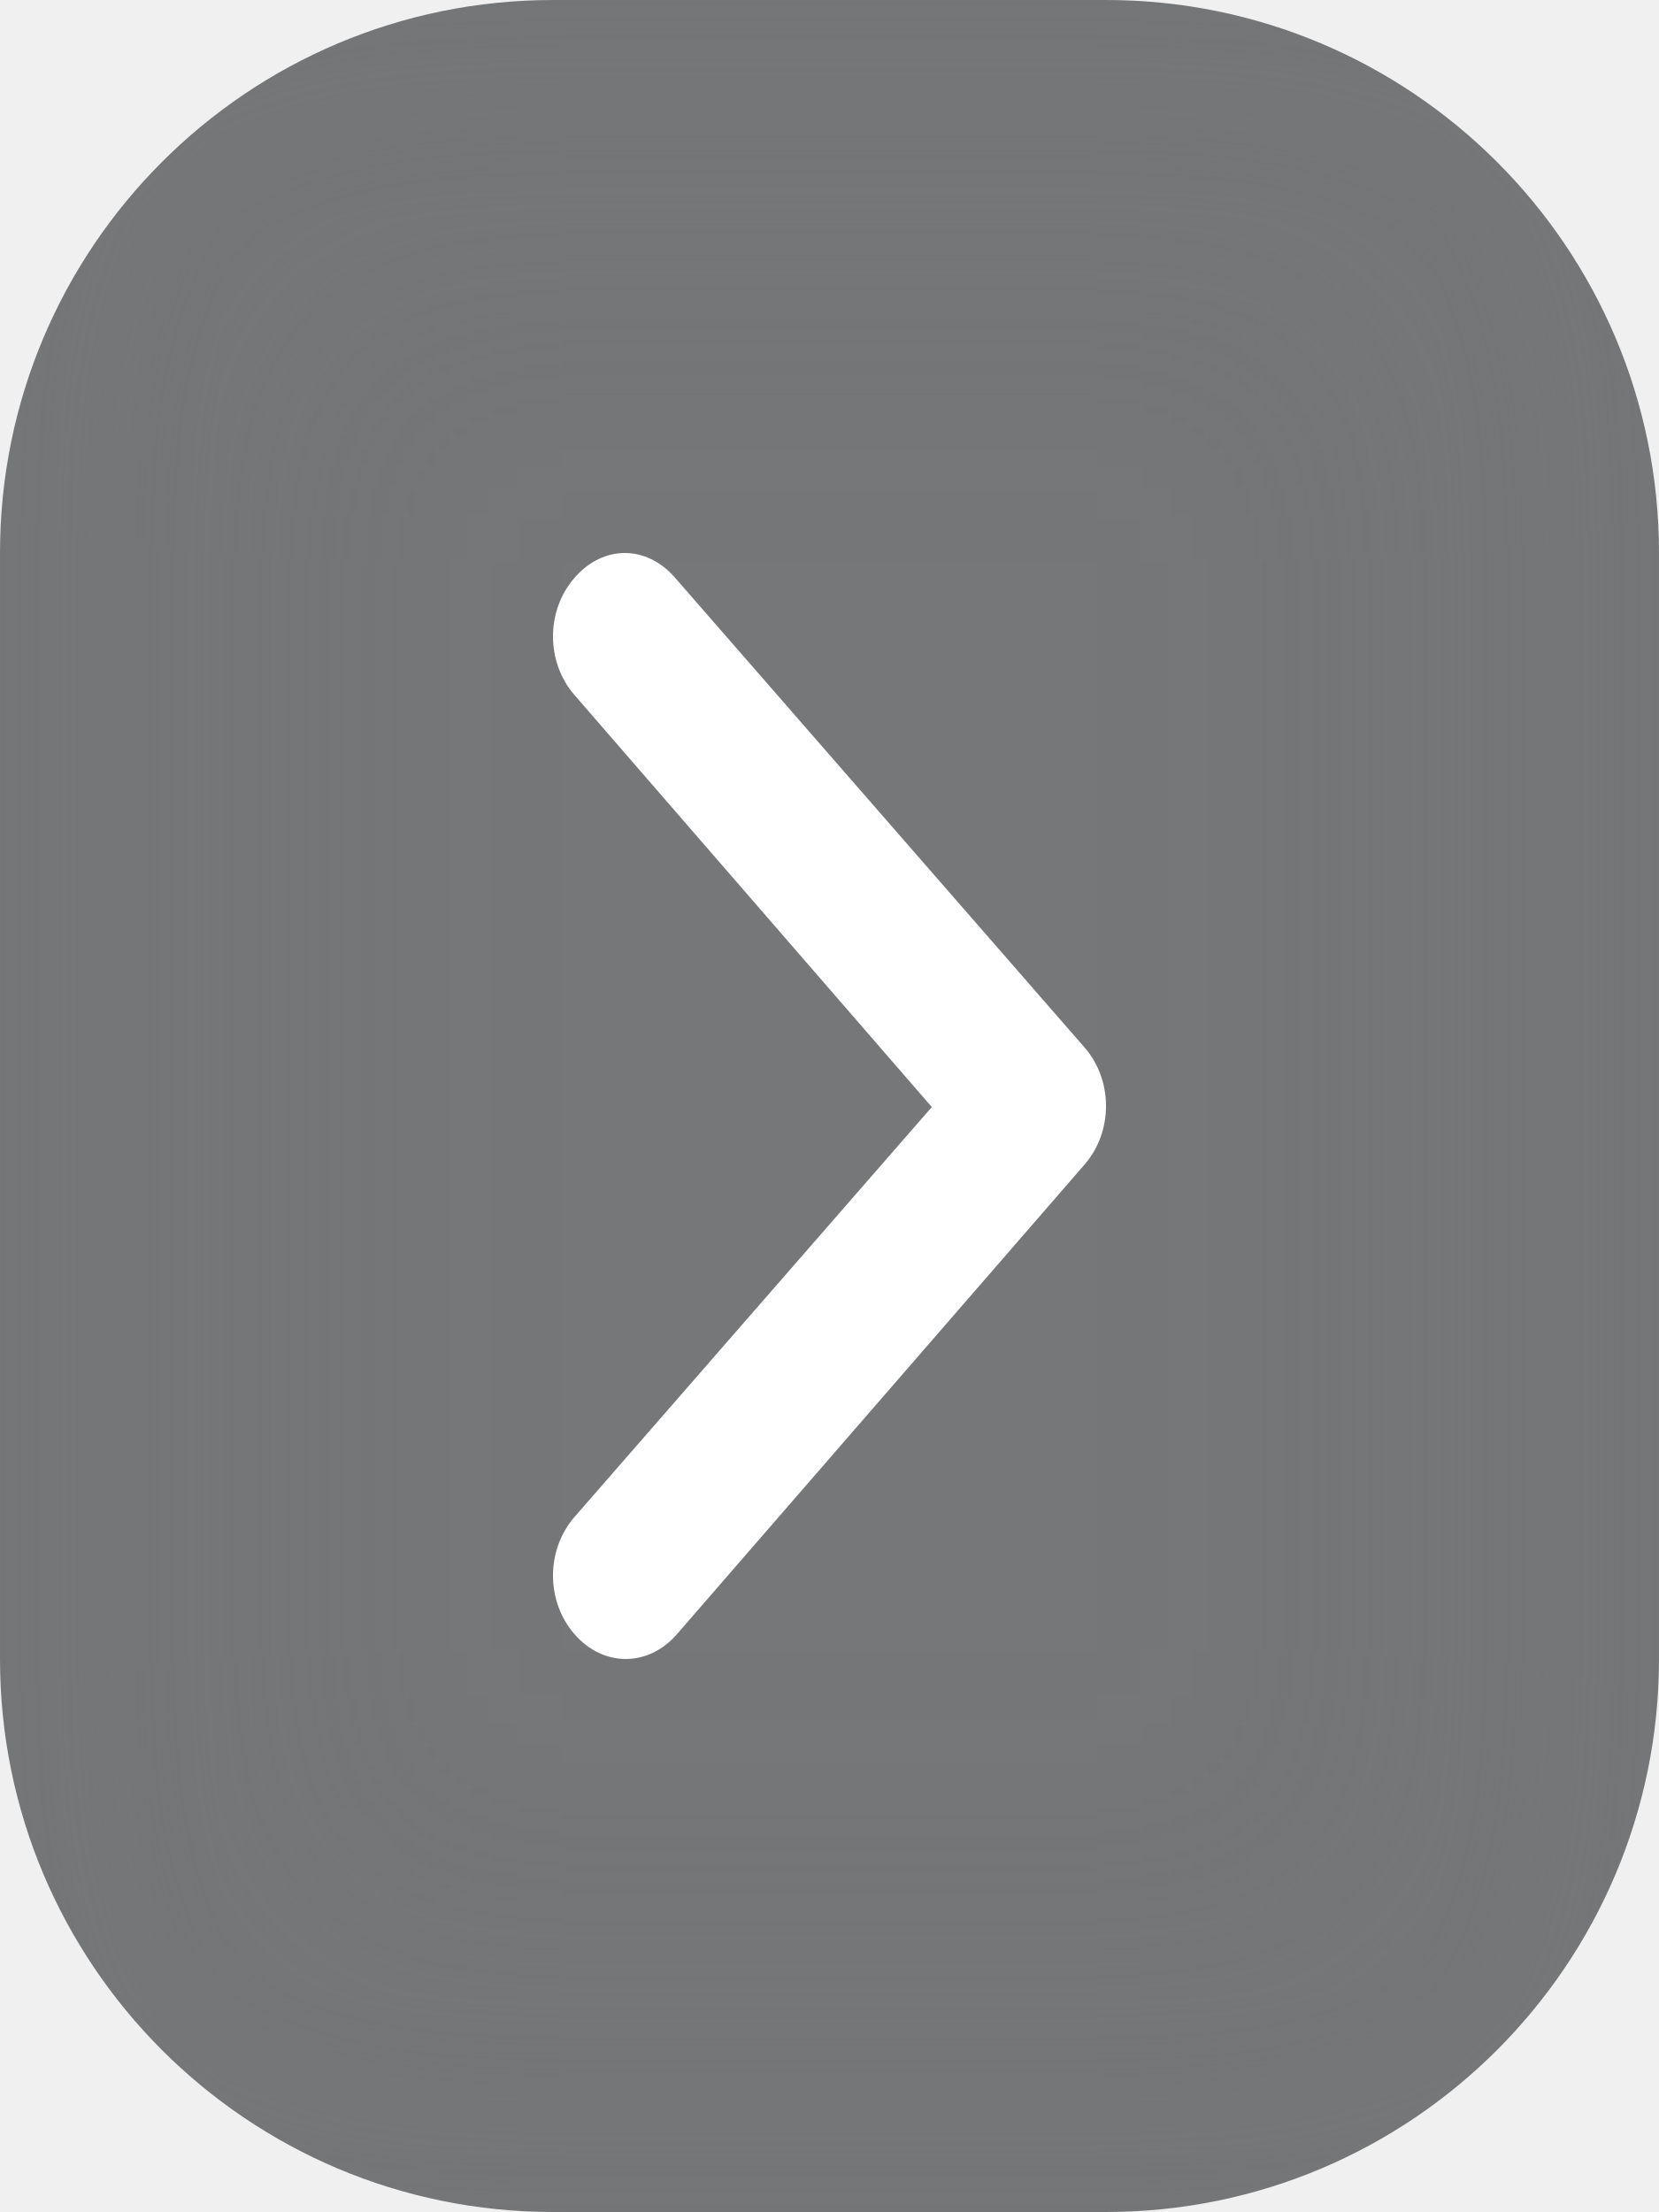
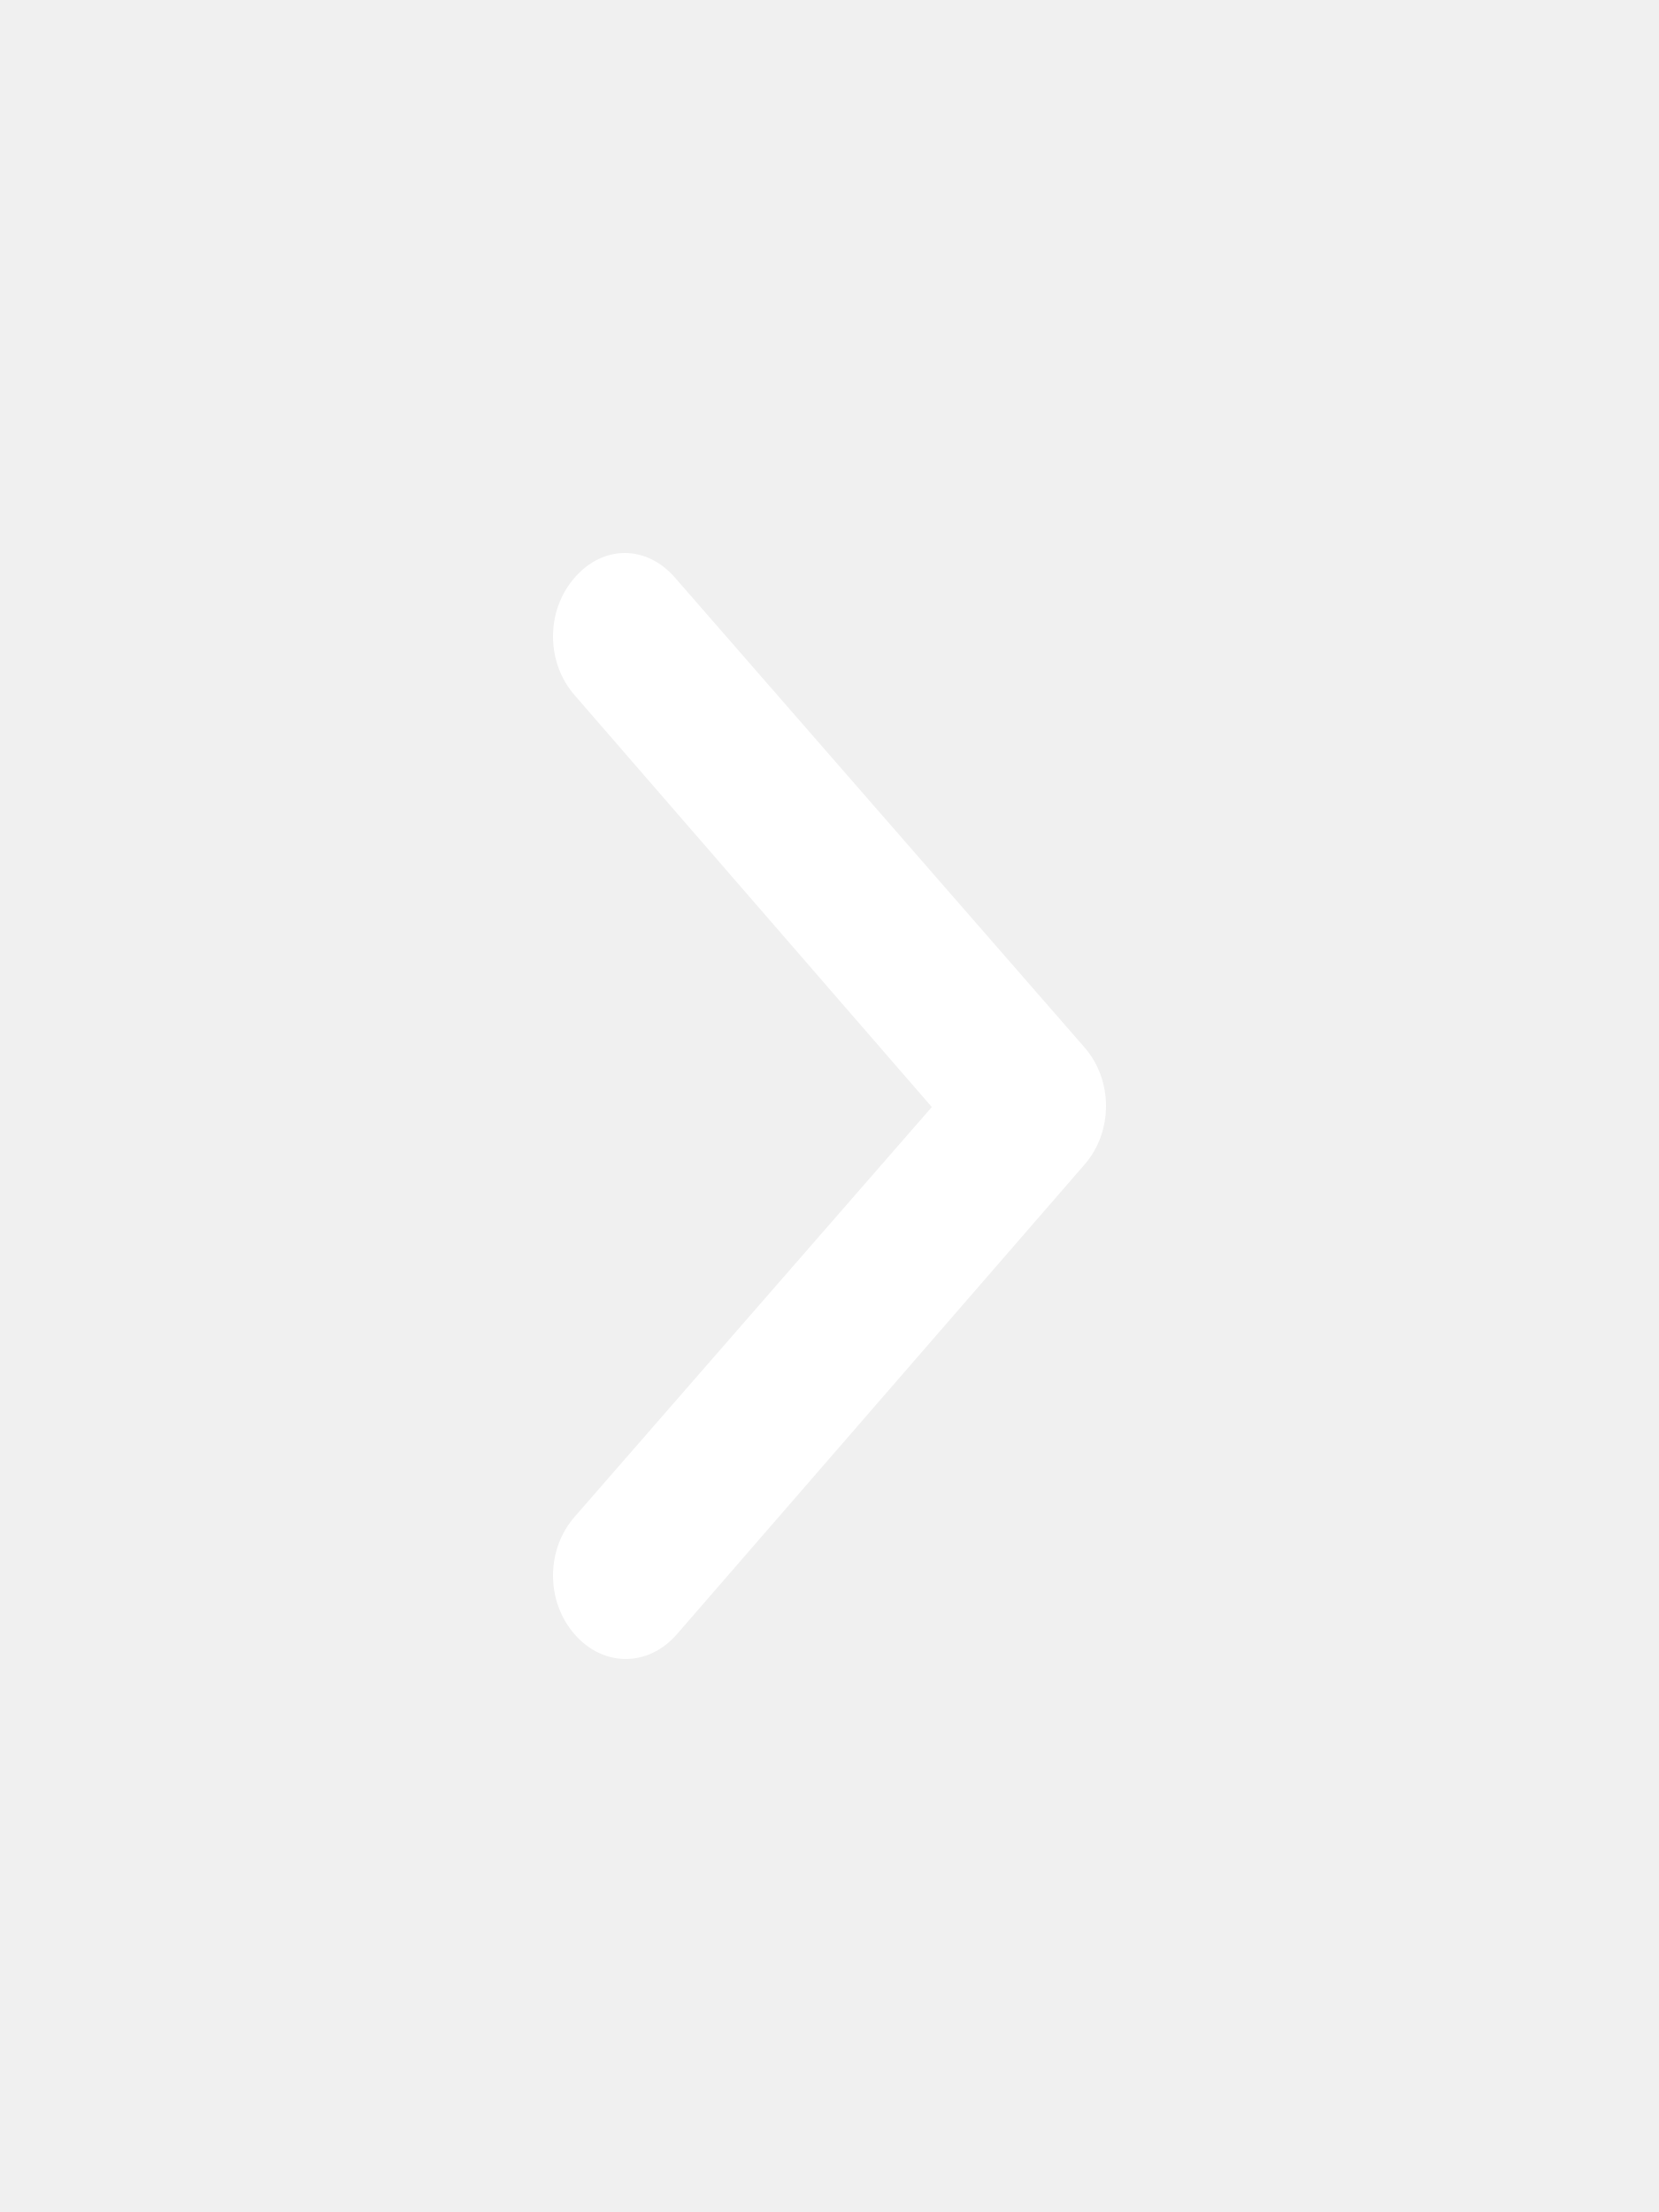
<svg xmlns="http://www.w3.org/2000/svg" width="24" height="32" viewBox="0 0 24 32" fill="none">
-   <g filter="url(#filter0_b_9818_1420)">
-     <rect x="24" y="32" width="24" height="32" rx="8" transform="rotate(-180 24 32)" fill="#222629" fill-opacity="0.6" />
-     <path d="M8.312 23.642C8.727 24.119 9.377 24.119 9.792 23.642L15.688 16.849C16.104 16.372 16.104 15.628 15.688 15.151L9.766 8.358C9.558 8.119 9.299 8 9.039 8C8.779 8 8.519 8.119 8.312 8.358C7.896 8.834 7.896 9.579 8.312 10.056L13.48 16.015L8.312 21.944C7.896 22.421 7.896 23.166 8.312 23.642Z" fill="white" />
-   </g>
-   <defs>
-     <filter id="filter0_b_9818_1420" x="-25" y="-25" width="74" height="82" filterUnits="userSpaceOnUse" color-interpolation-filters="sRGB">
-       <feFlood flood-opacity="0" result="BackgroundImageFix" />
-       <feGaussianBlur in="BackgroundImage" stdDeviation="12.5" />
-       <feComposite in2="SourceAlpha" operator="in" result="effect1_backgroundBlur_9818_1420" />
-       <feBlend mode="normal" in="SourceGraphic" in2="effect1_backgroundBlur_9818_1420" result="shape" />
-     </filter>
-   </defs>
+   <path d="M8.312 23.642C8.727 24.119 9.377 24.119 9.792 23.642L15.688 16.849C16.104 16.372 16.104 15.628 15.688 15.151L9.766 8.358C9.558 8.119 9.299 8 9.039 8C8.779 8 8.519 8.119 8.312 8.358C7.896 8.834 7.896 9.579 8.312 10.056L13.48 16.015L8.312 21.944C7.896 22.421 7.896 23.166 8.312 23.642Z" fill="white" />
</svg>
